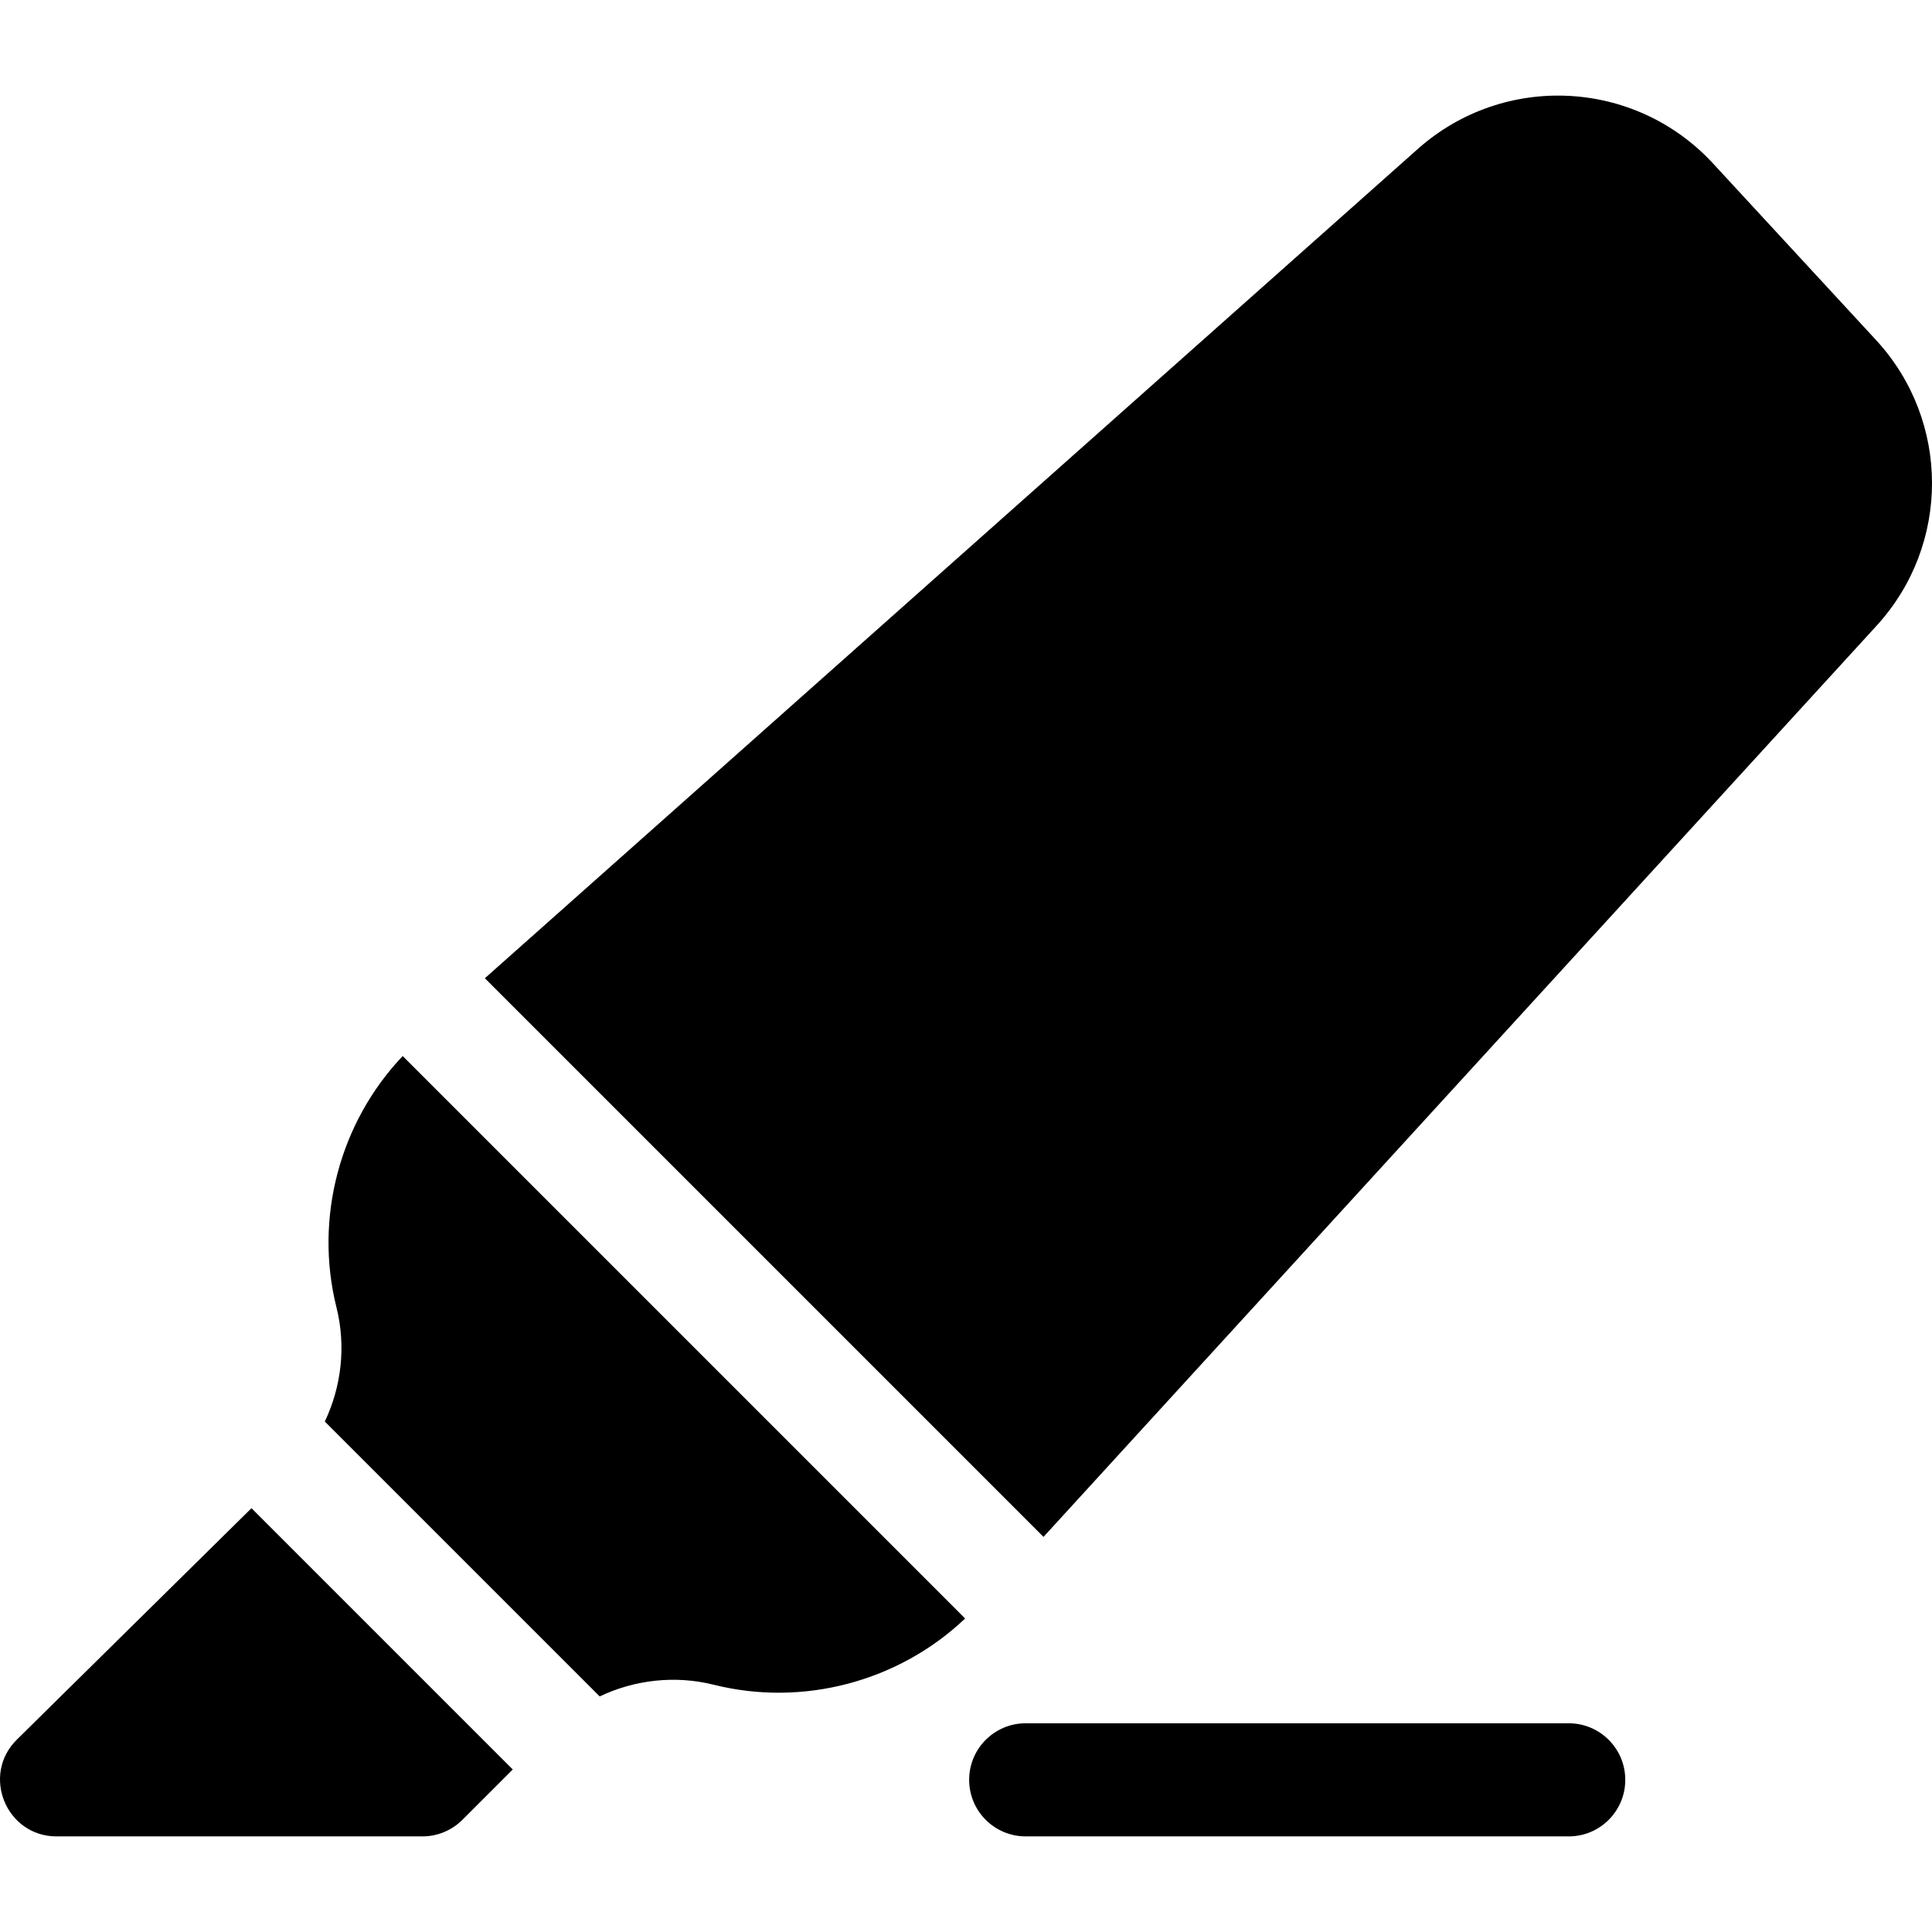
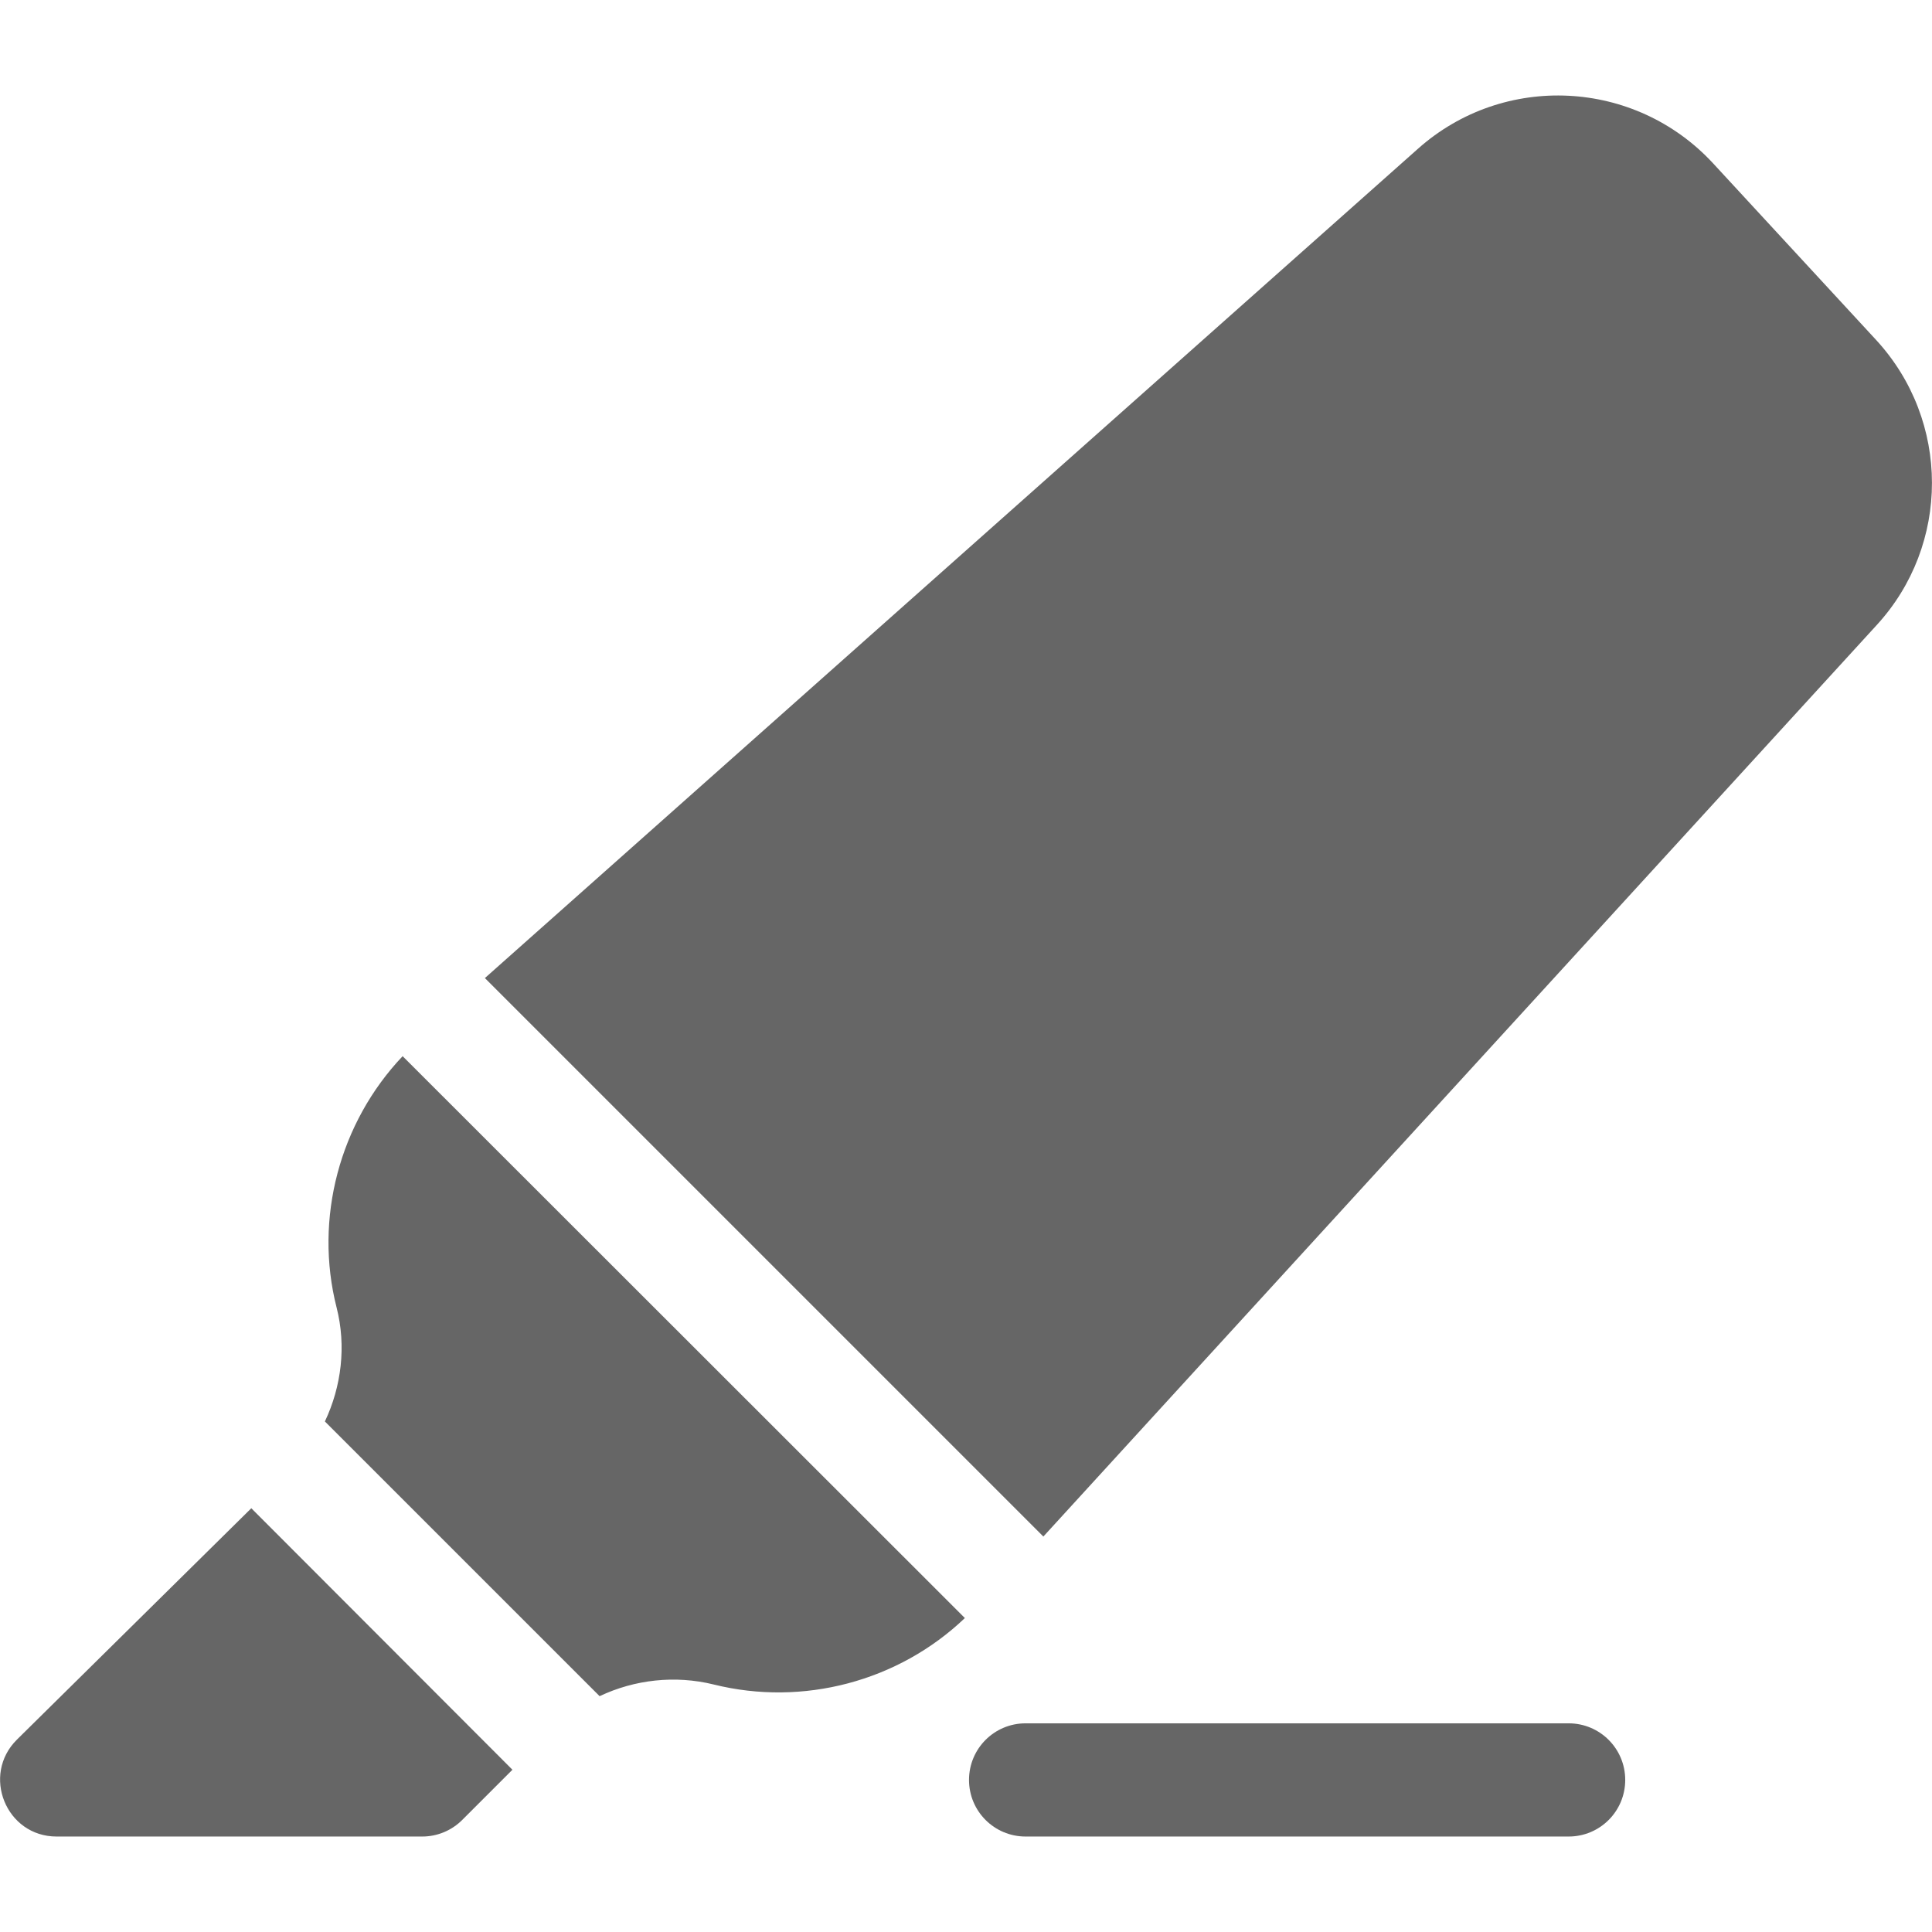
- <svg xmlns="http://www.w3.org/2000/svg" id="Capa_1" enable-background="new 0 0 512.354 512.354" height="512" viewBox="0 0 512.354 512.354" width="512">
+ <svg xmlns="http://www.w3.org/2000/svg" version="1.1" id="Capa_1" x="0px" y="0px" viewBox="0 0 512 512" style="enable-background:new 0 0 512 512;" xml:space="preserve">
+   <style type="text/css">
+ 	.st0{fill:#666666;}
+ </style>
  <g>
-     <path d="m416.013 457.001h-144c-8.284 0-15 6.716-15 15s6.716 15 15 15h144c8.284 0 15-6.716 15-15s-6.716-15-15-15z" />
-     <path d="m66.692 399.962-62.212 61.36c-9.52 9.39-2.863 25.679 10.533 25.679h97c3.978 0 7.793-1.58 10.606-4.393l13.359-13.359z" />
-     <path d="m106.787 280.057c-16.745 17.635-23.472 42.997-17.558 66.655 2.557 10.228 1.337 20.958-3.092 30.269l72.898 72.898c9.312-4.43 20.041-5.649 30.268-3.092 23.682 5.921 49.012-.829 66.643-17.57z" />
-     <path d="m497.513 90.178-43.213-46.814c-20.73-22.458-55.528-24.106-78.296-3.868l-247.421 219.93 148.147 148.147 220.964-241.679c19.602-21.44 19.552-54.338-.181-75.716z" />
+     <path class="st0" d="M415.7,456.7H271.8c-8.3,0-15,6.7-15,15c0,8.3,6.7,15,15,15h143.9c8.3,0,15-6.7,15-15   C430.7,463.4,424,456.7,415.7,456.7z" />
+     <path class="st0" d="M66.6,399.7L4.5,461c-9.5,9.4-2.9,25.7,10.5,25.7h96.9c4,0,7.8-1.6,10.6-4.4l13.3-13.3L66.6,399.7z" />
+     <path class="st0" d="M106.7,279.9c-16.7,17.6-23.5,43-17.5,66.6c2.6,10.2,1.3,20.9-3.1,30.2l72.8,72.8c9.3-4.4,20-5.6,30.2-3.1   c23.7,5.9,49-0.8,66.6-17.6L106.7,279.9z" />
+     <path class="st0" d="M497.2,90.1L454,43.3c-20.7-22.4-55.5-24.1-78.2-3.9L128.5,259.2l148,148l220.8-241.5   C516.9,144.4,516.9,111.5,497.2,90.1L497.2,90.1z" />
  </g>
</svg>
